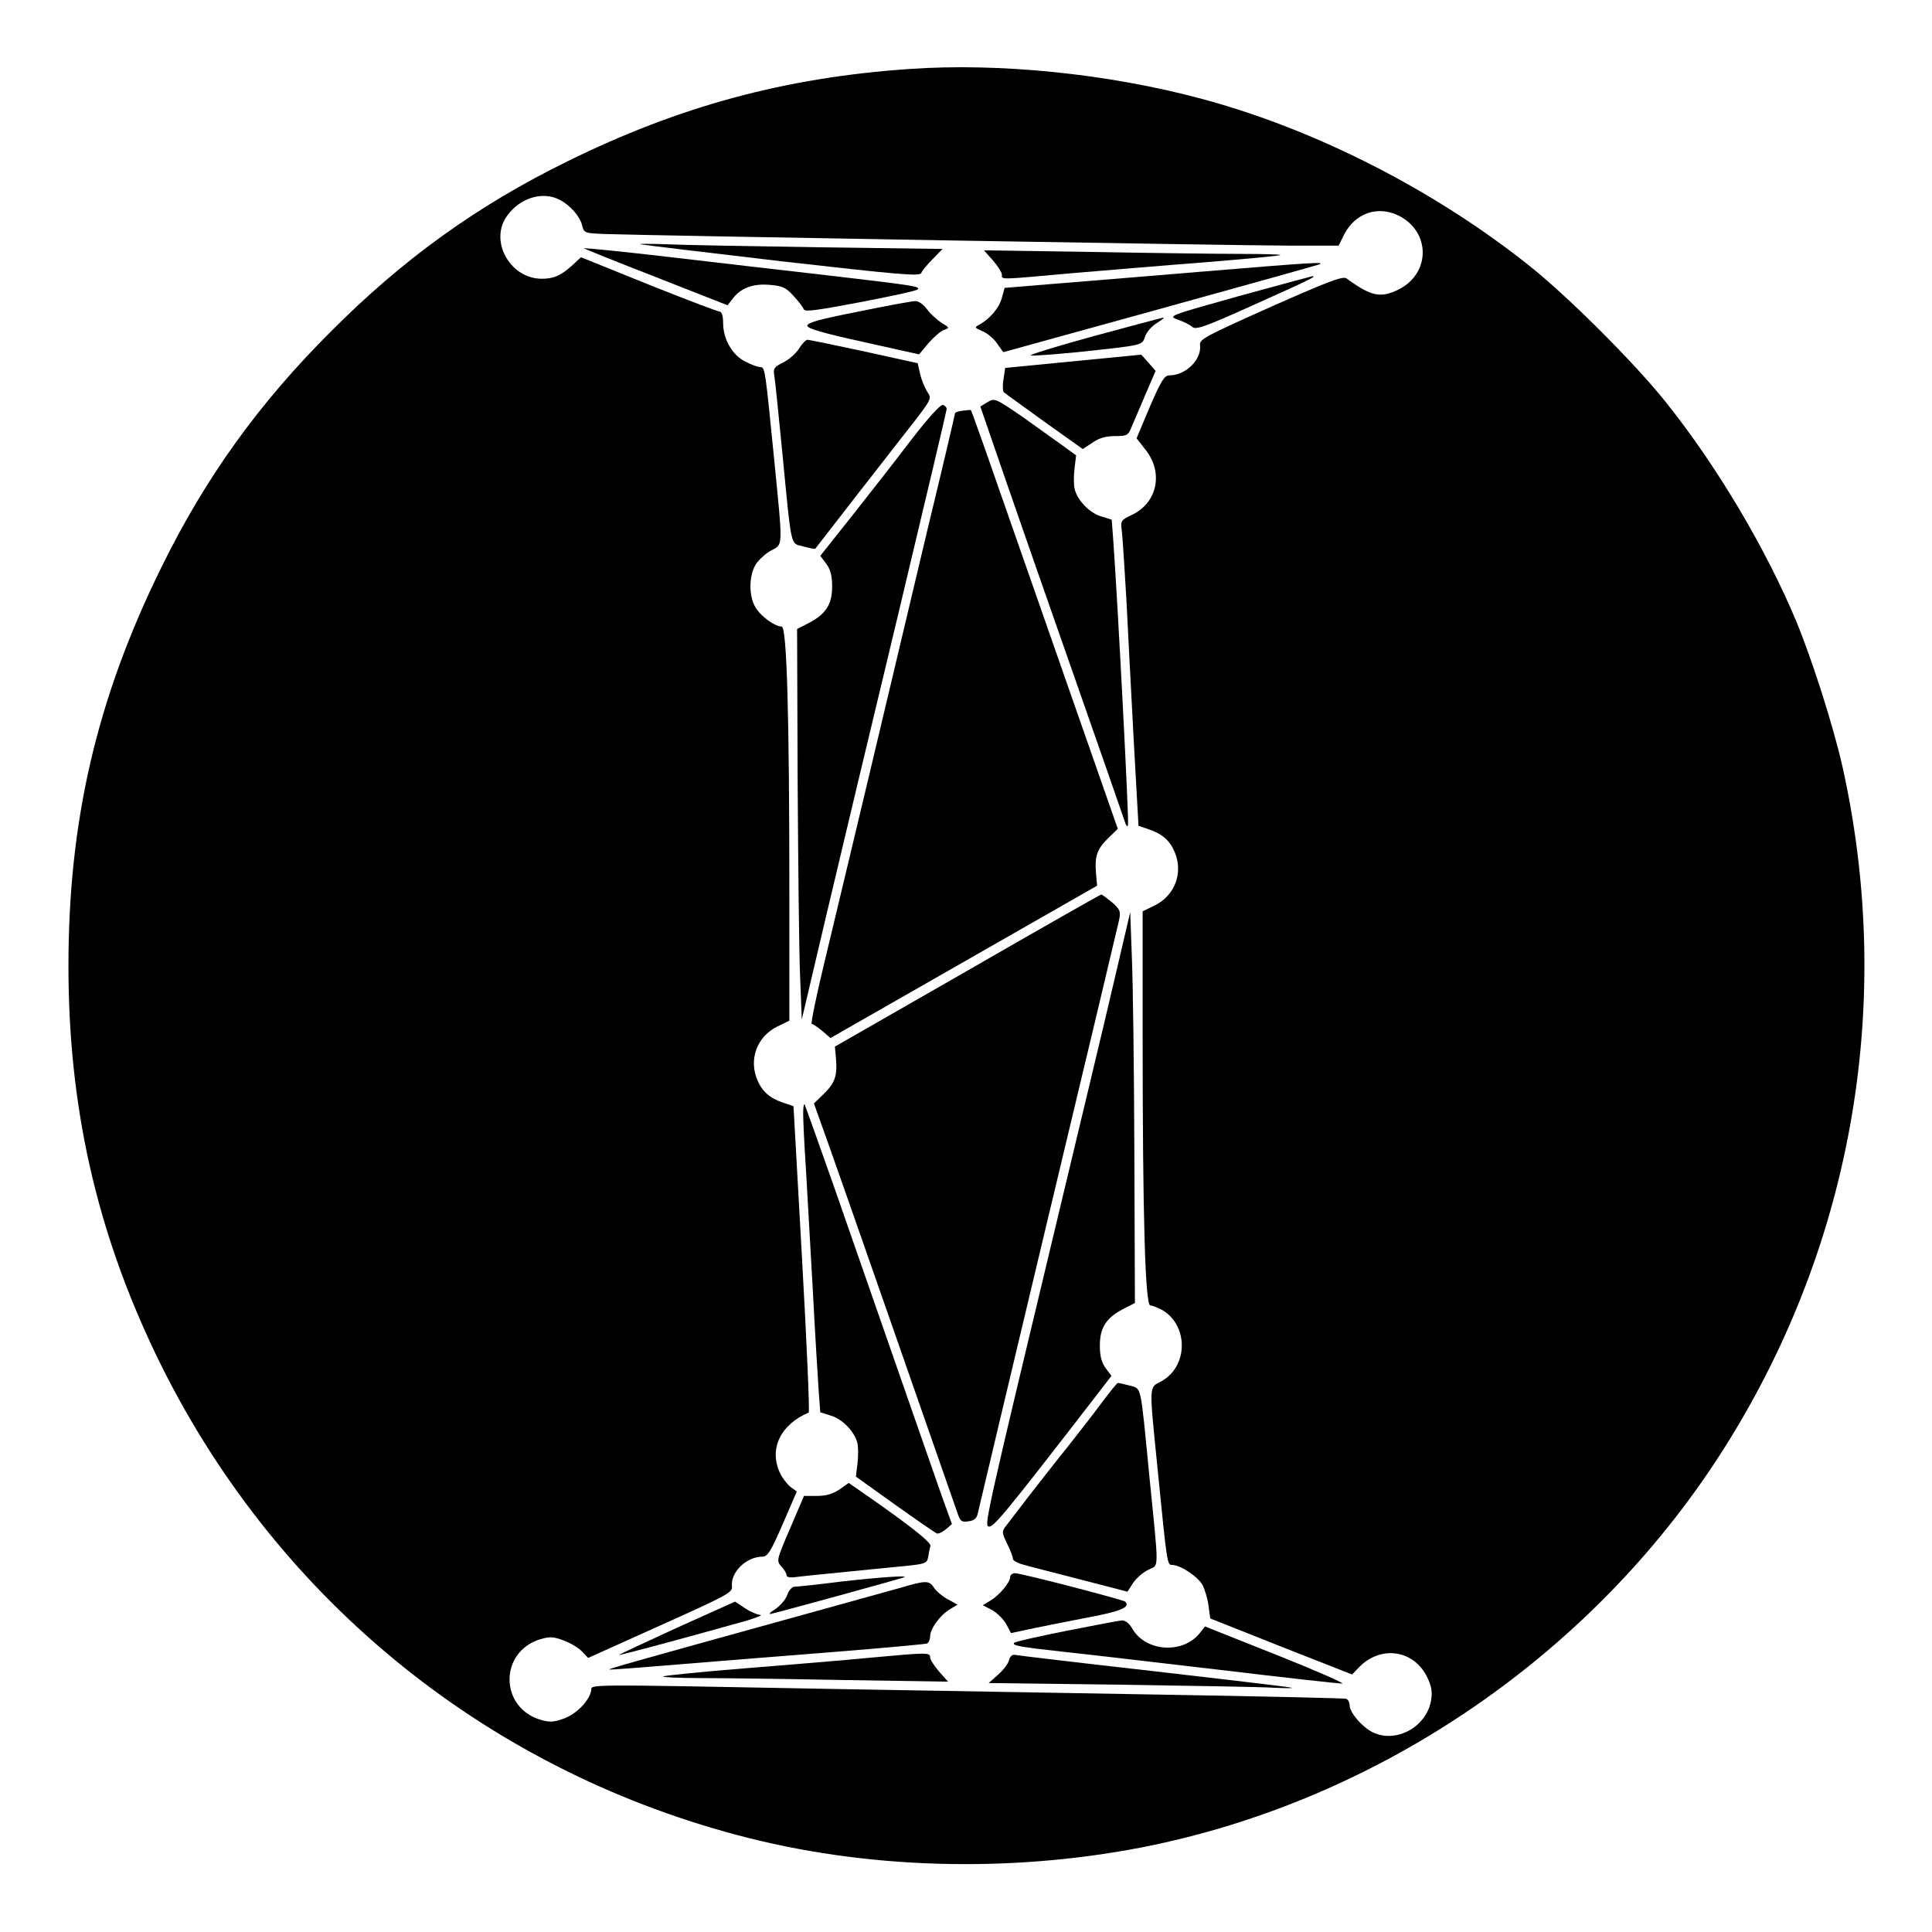
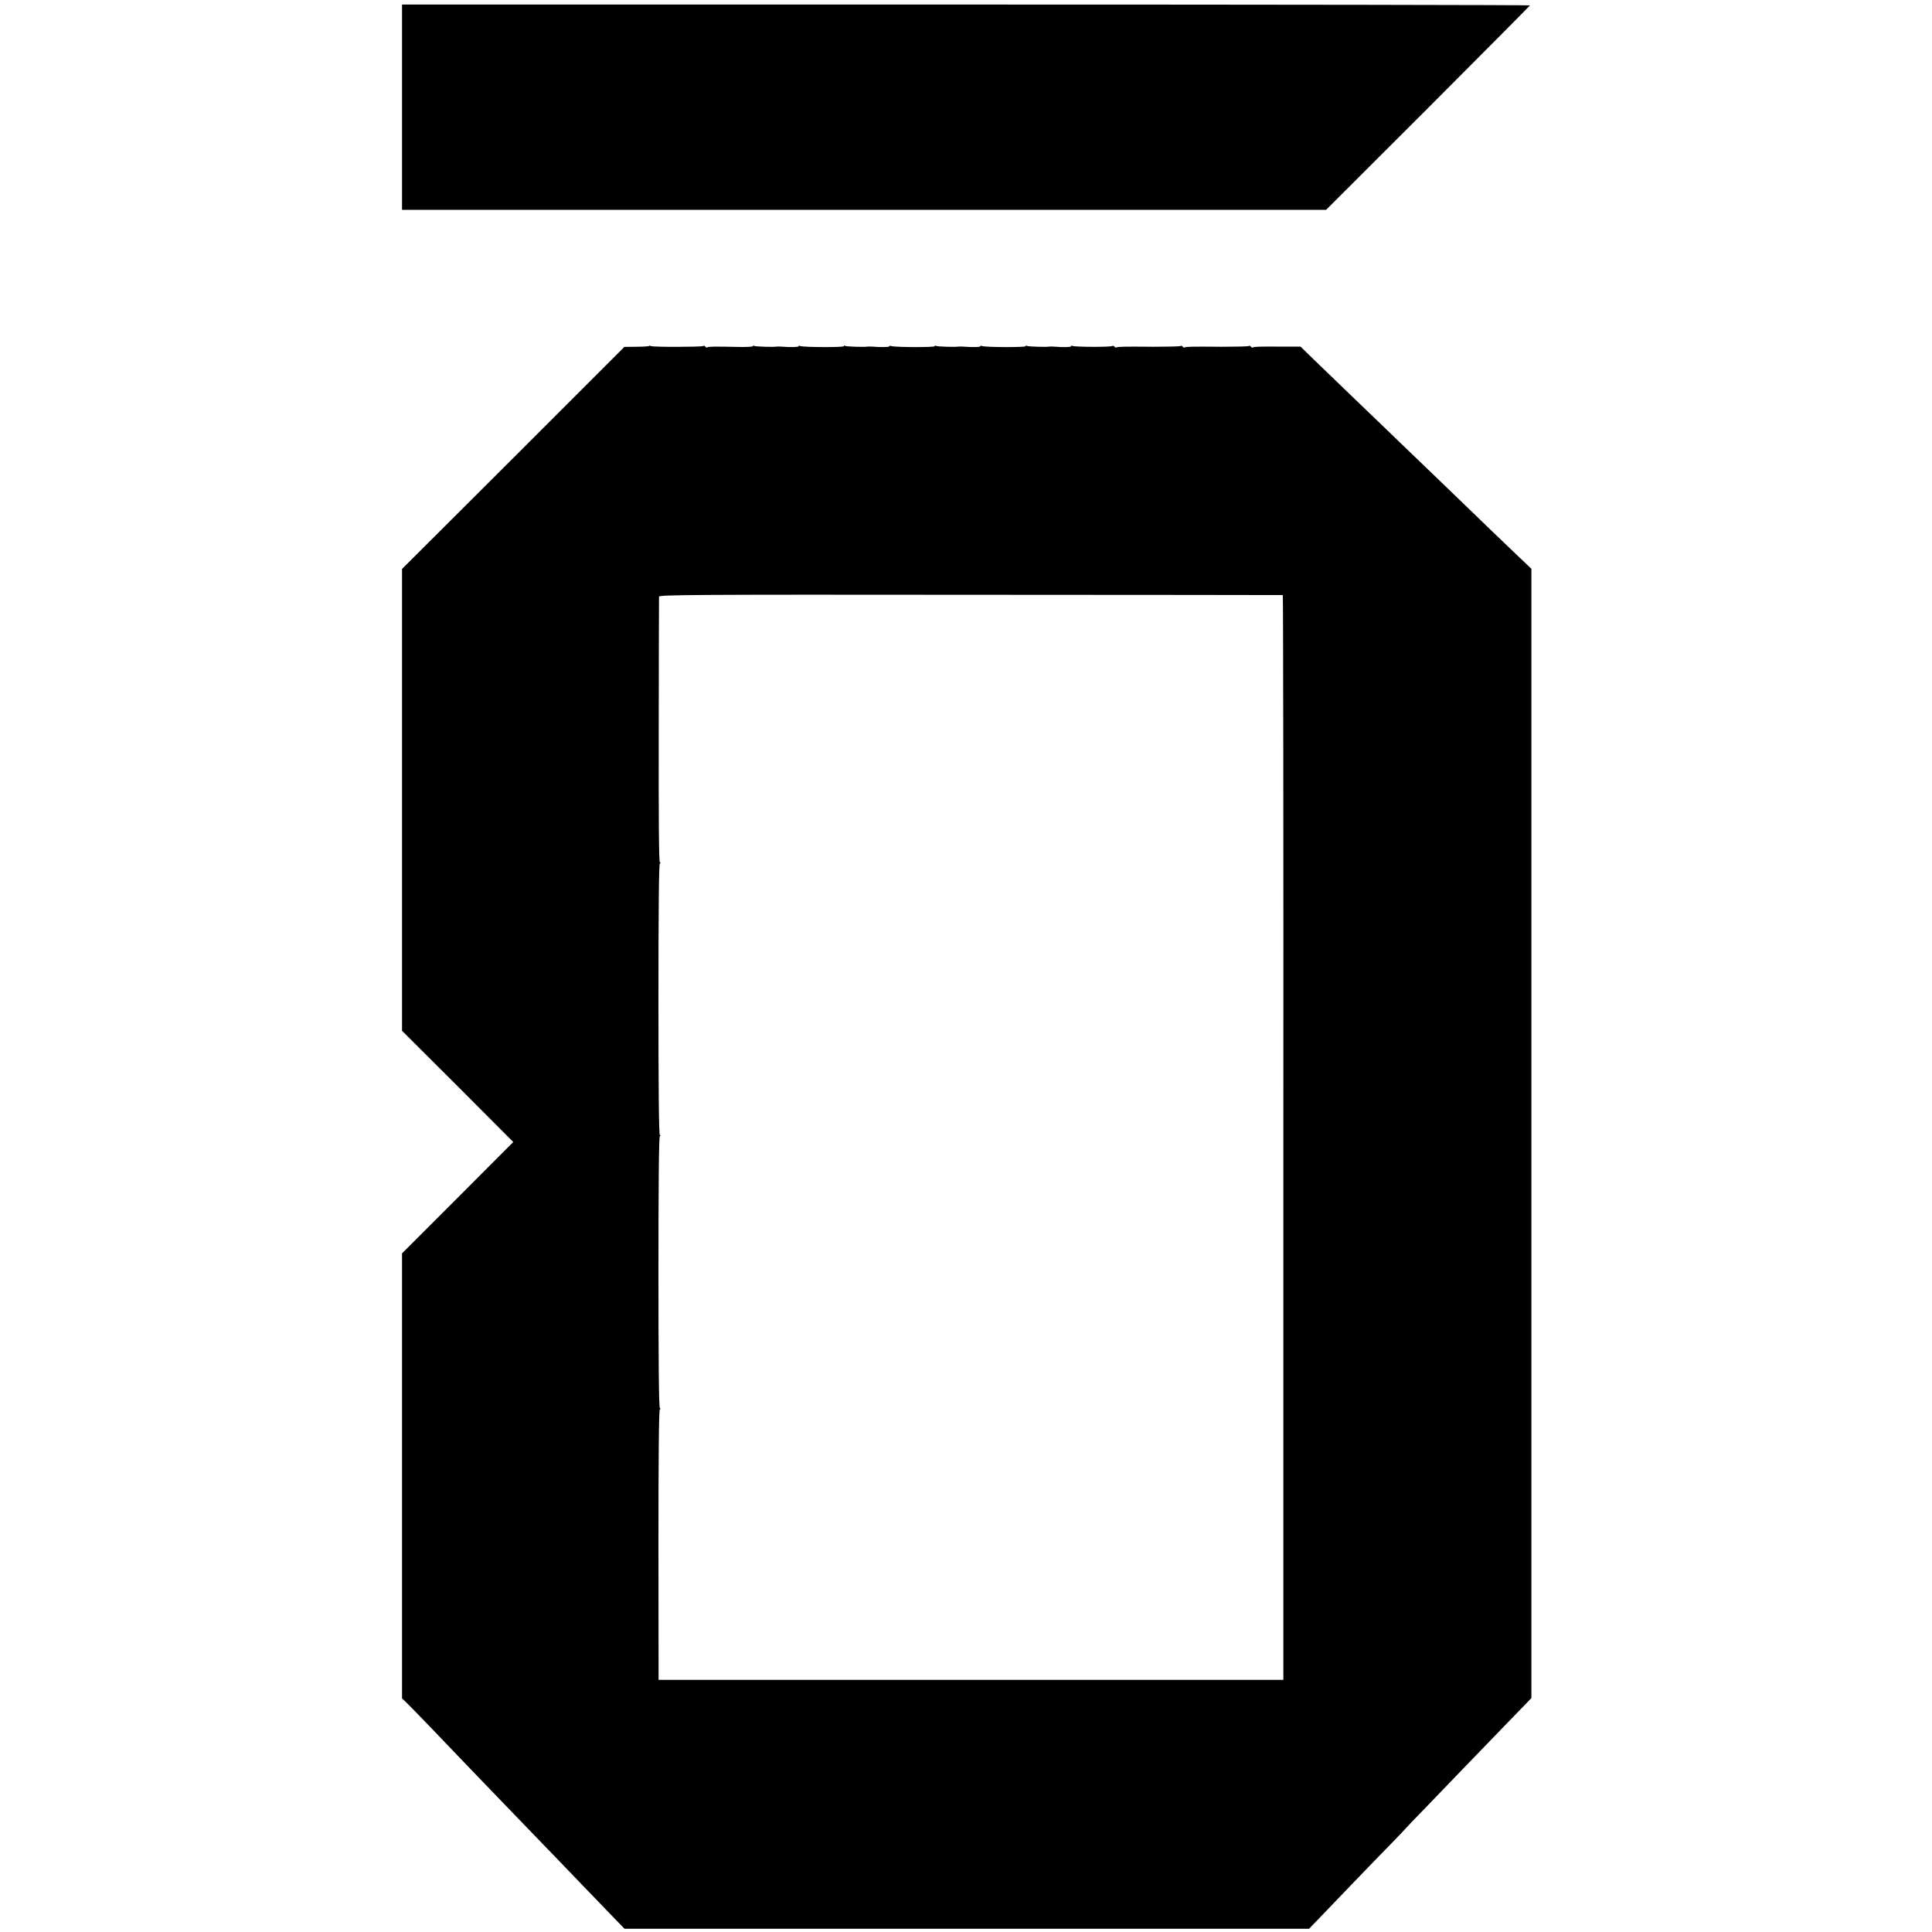
- <svg xmlns="http://www.w3.org/2000/svg" version="1.0" width="700pt" height="700pt" viewBox="0 0 700 700" preserveAspectRatio="xMidYMid meet">
-   <g transform="translate(0,700) scale(0.1,-0.1)" fill="#000000" stroke="none">
-     <path d="M3294 6750 c-450 -31 -833 -135 -1239 -335 -326 -160 -595 -354 -855 -615 -261 -260 -455 -529 -615 -855 -234 -475 -337 -917 -337 -1445 0 -510 101 -958 317 -1408 417 -866 1177 -1494 2107 -1741 461 -123 979 -138 1462 -45 868 169 1656 712 2125 1466 457 733 605 1608 416 2453 -32 142 -109 384 -166 522 -110 264 -289 566 -475 798 -113 141 -348 376 -489 489 -346 277 -782 499 -1195 609 -337 90 -729 130 -1056 107z m-1266 -474 c38 -20 72 -58 81 -92 7 -29 9 -29 87 -32 189 -6 2316 -42 2476 -42 l178 0 20 40 c40 78 121 106 197 69 117 -58 117 -210 0 -268 -65 -32 -99 -25 -188 40 -13 10 -65 -10 -275 -103 -239 -107 -259 -117 -256 -139 6 -52 -52 -109 -111 -109 -18 0 -30 -19 -71 -114 l-48 -114 32 -41 c66 -82 44 -192 -48 -236 -40 -19 -42 -22 -38 -55 3 -19 10 -132 17 -250 6 -118 18 -352 27 -518 l17 -304 38 -13 c48 -16 76 -41 93 -82 32 -75 1 -158 -73 -194 l-43 -21 0 -451 c0 -651 9 -977 28 -977 7 0 27 -8 44 -17 95 -57 93 -205 -5 -258 -45 -24 -44 -6 -12 -325 33 -334 34 -340 51 -340 31 0 94 -42 111 -73 9 -17 19 -52 22 -77 l6 -44 257 -102 257 -101 23 24 c76 81 195 68 246 -28 17 -33 22 -54 18 -83 -12 -101 -128 -166 -215 -121 -37 19 -81 71 -81 96 0 11 -6 21 -12 24 -7 2 -308 9 -668 15 -360 6 -882 15 -1160 20 -963 18 -904 18 -908 -5 -7 -37 -51 -83 -97 -101 -39 -14 -52 -15 -87 -5 -149 45 -149 247 0 292 35 10 48 9 85 -5 24 -9 54 -27 66 -40 l22 -23 262 118 c240 108 262 119 259 141 -6 51 52 108 111 108 18 0 30 19 73 118 l51 118 -22 16 c-12 9 -30 32 -39 51 -41 87 2 176 104 219 4 2 -7 252 -24 556 l-31 554 -38 13 c-48 16 -76 41 -93 82 -32 75 -1 158 73 194 l43 21 0 451 c0 657 -9 977 -28 977 -25 0 -76 37 -95 70 -24 40 -24 111 0 153 10 17 36 41 56 52 45 24 44 5 12 330 -33 332 -33 335 -51 335 -8 0 -33 9 -54 20 -47 24 -80 81 -80 140 0 25 -5 40 -12 41 -7 0 -123 44 -258 98 l-245 99 -30 -28 c-42 -38 -68 -50 -112 -50 -116 0 -192 139 -125 229 47 65 129 89 190 57z" />
-     <path d="M2320 6115 c8 -2 240 -30 514 -62 423 -48 500 -55 504 -42 3 8 21 30 41 50 l36 37 -445 6 c-245 4 -494 8 -555 11 -60 2 -103 2 -95 0z" />
-     <path d="M2116 6100 c3 -2 121 -50 263 -105 l257 -101 18 23 c29 39 73 56 134 51 47 -4 60 -10 87 -40 18 -19 34 -41 37 -48 3 -11 45 -5 204 25 109 21 203 41 208 46 13 11 -7 14 -314 50 -151 17 -415 48 -587 68 -172 20 -310 34 -307 31z" />
-     <path d="M3598 6056 c17 -20 32 -43 32 -51 0 -19 -14 -19 252 5 123 10 342 29 488 40 145 12 266 23 269 26 2 2 -58 4 -135 4 -76 0 -319 3 -539 7 l-400 6 33 -37z" />
-     <path d="M4345 6015 c-214 -18 -461 -38 -547 -45 l-158 -13 -10 -36 c-9 -36 -45 -78 -83 -98 -17 -9 -16 -11 13 -23 17 -7 41 -27 53 -45 l22 -31 565 156 c311 86 572 159 580 162 24 10 -26 7 -435 -27z" />
-     <path d="M4488 5927 c-254 -71 -257 -72 -221 -85 20 -7 44 -18 52 -26 14 -12 43 -2 225 80 198 89 232 105 210 103 -5 -1 -125 -33 -266 -72z" />
-     <path d="M3110 5871 c-138 -27 -185 -40 -185 -51 0 -10 53 -26 203 -59 l202 -45 35 42 c20 22 45 44 56 47 20 7 19 8 -9 25 -17 11 -41 33 -53 49 -13 18 -31 31 -43 30 -12 0 -104 -17 -206 -38z" />
-     <path d="M3962 5782 c-134 -37 -236 -68 -227 -70 8 -2 84 4 168 12 244 26 234 24 246 57 5 16 25 38 43 49 18 11 29 20 23 19 -5 0 -119 -31 -253 -67z" />
-     <path d="M2895 5737 c-11 -18 -37 -40 -57 -50 -32 -16 -37 -22 -33 -45 3 -15 16 -144 30 -287 34 -350 28 -322 76 -335 23 -6 42 -10 43 -8 23 30 259 334 329 423 94 120 94 120 77 145 -9 14 -21 43 -26 64 l-9 40 -195 43 c-107 23 -199 42 -205 42 -5 0 -19 -14 -30 -32z" />
-     <path d="M3889 5691 l-247 -24 -6 -40 c-4 -22 -3 -44 1 -48 4 -4 71 -52 147 -107 l139 -99 35 23 c24 17 49 24 82 24 45 0 48 2 62 38 9 20 31 73 50 117 l35 81 -26 30 -26 29 -246 -24z" />
-     <path d="M3578 5543 l-26 -16 83 -241 c46 -133 160 -461 255 -731 94 -269 177 -506 183 -525 7 -23 12 -29 14 -18 4 15 -37 801 -53 1024 l-6 81 -38 12 c-42 12 -86 58 -96 98 -4 13 -4 47 -1 74 l6 49 -52 38 c-29 21 -95 68 -147 105 -94 64 -96 65 -122 50z" />
-     <path d="M3299 5403 c-57 -75 -154 -199 -215 -276 l-112 -141 22 -29 c15 -21 21 -43 21 -82 0 -65 -23 -100 -84 -132 l-43 -22 2 -553 c2 -304 5 -622 9 -707 l6 -155 87 370 c48 203 166 698 263 1101 96 402 175 736 175 741 0 6 -6 12 -13 15 -9 3 -53 -46 -118 -130z" />
-     <path d="M3488 5512 c-16 -2 -28 -6 -28 -10 0 -4 -45 -196 -101 -427 -55 -231 -149 -627 -209 -880 -60 -253 -134 -560 -163 -682 -30 -123 -50 -223 -46 -223 4 0 21 -11 38 -25 l30 -26 483 276 483 276 -4 45 c-5 63 4 88 44 127 l35 34 -171 489 c-94 269 -213 610 -265 758 -51 148 -95 269 -96 270 -2 1 -15 0 -30 -2z" />
-     <path d="M3505 3483 l-480 -275 4 -44 c5 -63 -4 -88 -44 -127 l-36 -35 60 -168 c46 -129 359 -1026 458 -1310 12 -36 16 -40 42 -36 22 3 30 11 34 30 3 15 118 497 255 1072 138 575 253 1060 257 1078 6 30 3 37 -26 63 -19 15 -36 28 -39 28 -3 0 -221 -124 -485 -276z" />
-     <path d="M4033 3430 c-34 -146 -121 -508 -192 -805 -257 -1072 -274 -1147 -261 -1155 16 -10 53 35 397 480 l50 65 -21 28 c-15 21 -21 43 -21 82 0 65 23 100 84 132 l43 22 -2 543 c-1 299 -5 617 -9 708 l-6 165 -62 -265z" />
-     <path d="M2910 2964 c0 -21 4 -111 10 -199 5 -88 16 -286 25 -440 8 -154 18 -317 21 -361 l6 -81 38 -12 c42 -12 86 -58 96 -98 4 -13 4 -47 1 -74 l-6 -49 141 -101 c77 -55 146 -102 152 -105 6 -2 21 5 33 15 l22 19 -39 108 c-21 60 -93 267 -160 459 -67 193 -169 485 -226 649 -58 165 -107 302 -109 305 -3 2 -5 -13 -5 -35z" />
-     <path d="M3995 1922 c-27 -37 -84 -110 -125 -162 -42 -52 -105 -133 -141 -179 -35 -46 -72 -94 -82 -107 -18 -23 -18 -25 2 -67 12 -24 21 -48 21 -55 0 -6 17 -16 38 -21 20 -6 114 -30 207 -54 l170 -44 20 31 c11 17 36 39 55 48 40 21 40 -17 4 343 -33 337 -27 312 -72 325 -20 5 -39 10 -42 9 -3 0 -27 -30 -55 -67z" />
-     <path d="M3041 1603 c-24 -16 -48 -23 -81 -23 l-47 0 -50 -117 c-50 -116 -50 -118 -32 -139 11 -11 19 -25 19 -32 0 -6 12 -9 33 -6 31 4 93 10 354 36 119 11 121 12 126 37 2 14 6 32 8 40 4 12 -77 76 -241 190 l-55 38 -34 -24z" />
-     <path d="M3660 1286 c0 -19 -38 -65 -71 -85 l-28 -17 34 -18 c18 -10 41 -33 51 -51 l17 -32 56 12 c31 7 123 25 204 41 137 25 174 40 154 61 -8 7 -377 103 -399 103 -10 0 -18 -6 -18 -14z" />
-     <path d="M3050 1270 c-85 -11 -162 -19 -172 -19 -9 -1 -21 -14 -26 -31 -6 -16 -26 -39 -44 -51 -20 -12 -25 -19 -13 -16 32 7 469 127 480 132 23 8 -81 1 -225 -15z" />
-     <path d="M3255 1245 c-44 -12 -231 -64 -415 -115 -571 -158 -645 -179 -631 -179 8 -1 123 8 255 19 133 11 385 31 561 45 176 14 326 28 333 30 6 2 12 14 12 26 0 27 35 76 71 98 l28 17 -34 19 c-19 10 -42 29 -50 41 -19 29 -28 29 -130 -1z" />
-     <path d="M2452 1102 c-116 -53 -210 -97 -209 -98 2 -3 299 78 462 124 39 12 61 21 49 21 -12 1 -37 12 -56 25 l-35 23 -211 -95z" />
-     <path d="M3863 1091 c-100 -20 -185 -39 -188 -43 -10 -10 18 -15 180 -33 77 -8 330 -38 563 -65 233 -28 433 -50 445 -50 12 0 -95 47 -238 104 l-259 103 -19 -24 c-61 -77 -197 -68 -245 17 -11 19 -25 29 -37 29 -11 -1 -102 -18 -202 -38z" />
-     <path d="M3155 994 c-82 -8 -284 -25 -448 -38 -164 -13 -301 -27 -304 -30 -4 -3 57 -6 134 -6 77 0 310 -3 519 -7 l379 -6 -33 37 c-17 20 -32 43 -32 51 0 18 -9 18 -215 -1z" />
-     <path d="M3656 985 c-3 -13 -21 -36 -40 -53 l-34 -30 476 -6 c263 -4 513 -8 557 -11 44 -2 73 -2 65 0 -8 3 -233 29 -500 60 -267 30 -493 57 -502 59 -10 2 -18 -4 -22 -19z" />
+ <svg xmlns="http://www.w3.org/2000/svg" version="1.0" width="1360pt" height="1360pt" viewBox="0 0 1360 1360" preserveAspectRatio="xMidYMid meet">
+   <g transform="translate(0,1360) scale(0.1,-0.1)" fill="#000000" stroke="none">
+     <path d="M2830 12845 l0 -722 3253 0 3252 0 718 717 c394 395 717 720 717 722 0 3 -1786 6 -3970 6 l-3970 0 0 -723z" />
+     <path d="M4568 11164 c-3 -2 -43 -5 -89 -5 l-84 -1 -782 -782 -783 -781 0 -1626 0 -1625 392 -391 391 -392 -391 -392 -392 -392 0 -1567 0 -1566 23 -21 c12 -11 99 -100 192 -197 94 -98 206 -215 250 -261 44 -45 161 -167 260 -270 99 -103 221 -229 270 -280 50 -51 169 -175 265 -275 96 -100 205 -213 241 -250 l65 -67 2410 0 2409 0 60 62 c33 35 141 147 240 250 99 103 226 234 283 292 56 58 102 106 102 107 0 1 48 52 108 113 59 61 199 206 312 324 113 117 243 252 290 300 47 49 104 108 128 132 l42 44 0 3975 0 3974 -151 144 c-84 80 -189 181 -234 225 -45 44 -172 166 -280 270 -109 105 -224 215 -255 245 -31 30 -139 135 -241 232 -101 98 -247 238 -324 312 l-140 136 -125 0 c-171 1 -202 0 -211 -6 -4 -2 -10 0 -14 6 -4 6 -11 8 -16 4 -6 -3 -90 -5 -187 -5 -212 2 -253 1 -263 -5 -4 -2 -10 0 -14 6 -4 6 -11 8 -16 4 -6 -3 -90 -5 -187 -5 -212 2 -253 1 -263 -5 -4 -2 -10 0 -14 6 -4 6 -11 7 -17 4 -13 -8 -265 -7 -278 1 -6 3 -10 3 -10 -2 0 -7 -54 -9 -120 -3 -14 1 -29 1 -35 0 -22 -4 -147 0 -156 5 -5 4 -9 3 -9 -2 0 -9 -283 -8 -306 1 -8 3 -14 2 -14 -2 0 -6 -57 -7 -120 -2 -14 1 -29 1 -35 0 -22 -4 -147 0 -156 5 -5 4 -9 3 -9 -2 0 -9 -283 -8 -306 1 -8 3 -14 2 -14 -2 0 -6 -57 -7 -120 -2 -14 1 -29 1 -35 0 -22 -4 -147 0 -156 5 -5 4 -9 3 -9 -2 0 -9 -283 -8 -306 1 -8 3 -14 2 -14 -2 0 -6 -57 -7 -120 -2 -14 1 -29 1 -35 0 -22 -4 -147 0 -156 5 -5 4 -9 3 -9 -2 0 -4 -51 -7 -112 -5 -156 3 -199 3 -208 -3 -5 -3 -11 -1 -15 5 -4 6 -11 8 -16 4 -13 -7 -355 -8 -367 0 -5 3 -11 3 -14 0z m4462 -1753 c3 -1 5 -1719 4 -3819 l0 -3817 -2199 0 -2199 0 -1 952 c0 629 3 953 10 953 7 0 7 3 0 8 -7 4 -10 335 -10 957 0 622 3 953 10 957 7 5 7 8 0 8 -7 0 -10 324 -10 952 0 624 3 956 10 960 7 5 7 8 0 8 -7 0 -9 315 -8 927 0 511 2 935 2 943 1 13 251 15 2193 13 1206 0 2195 -2 2198 -2z" />
  </g>
</svg>
